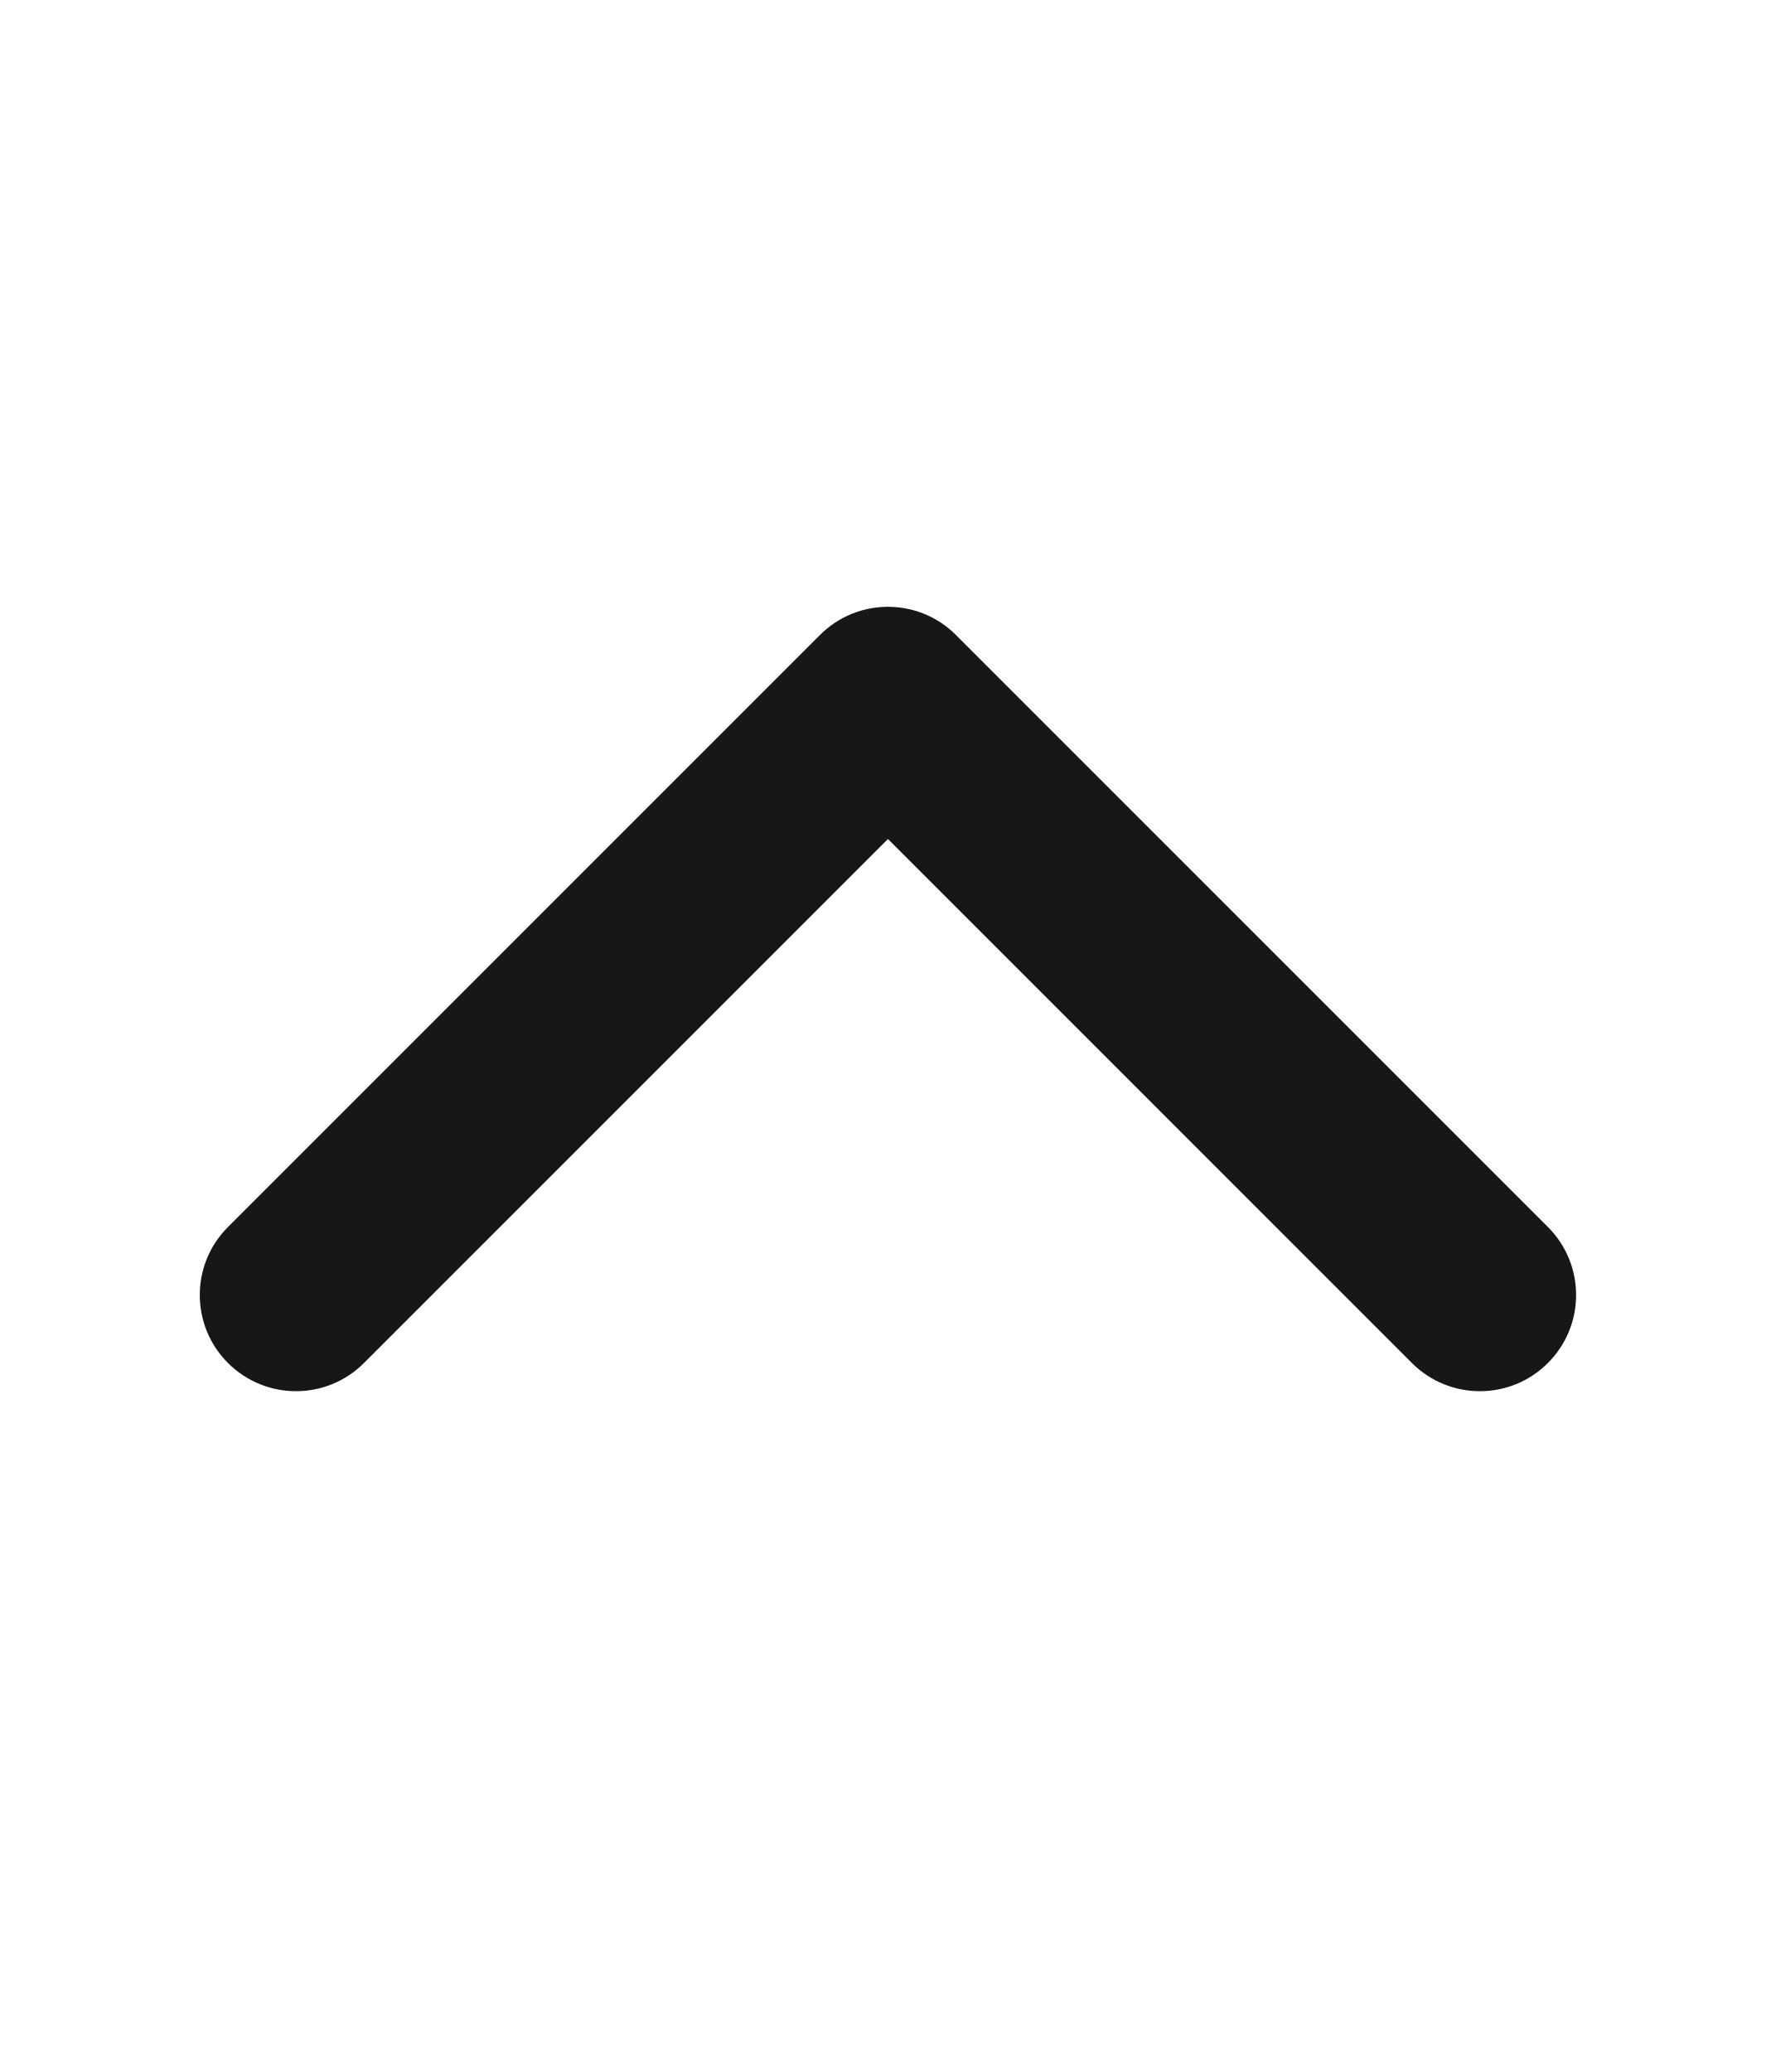
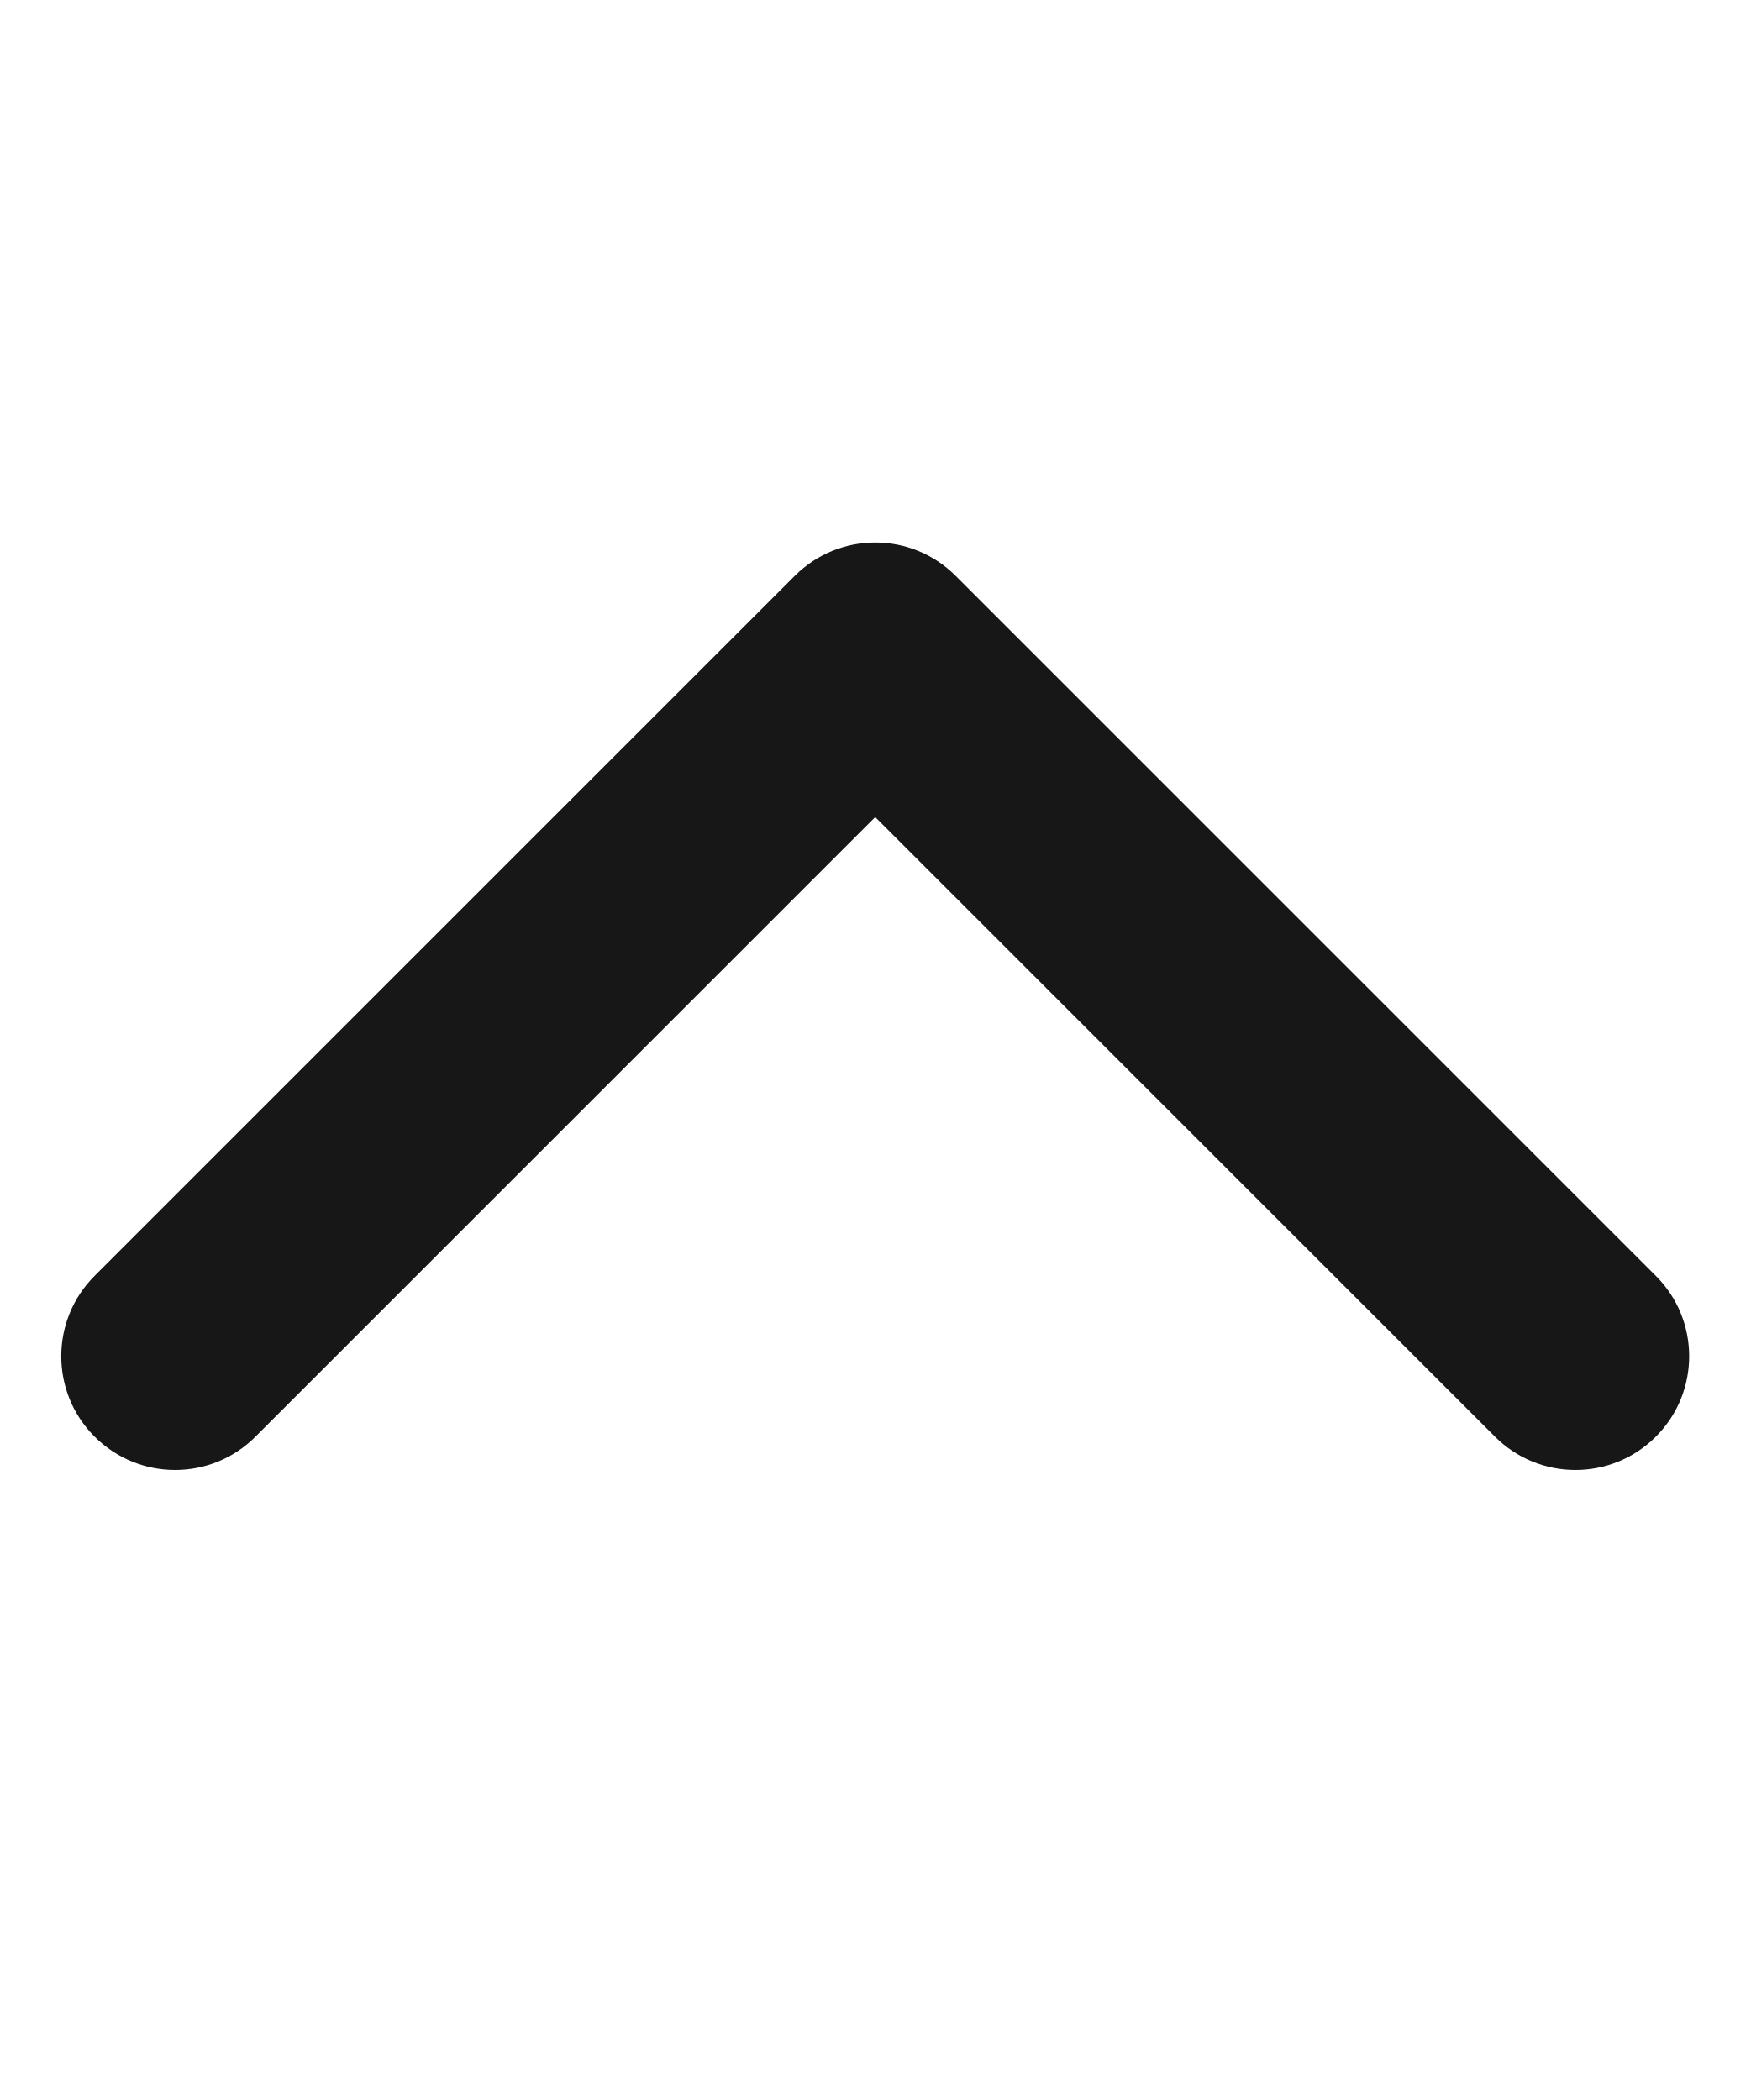
- <svg xmlns="http://www.w3.org/2000/svg" width="24" height="28" viewBox="0 0 24 28" fill="none">
-   <path d="M3.081 18.419C3.589 18.927 4.412 18.927 4.919 18.419L12 11.338L19.081 18.419C19.589 18.927 20.412 18.927 20.919 18.419C21.427 17.912 21.427 17.088 20.919 16.581L12.919 8.581C12.412 8.073 11.589 8.073 11.081 8.581L3.081 16.581C2.573 17.088 2.573 17.912 3.081 18.419Z" fill="#171717" />
+ <svg xmlns="http://www.w3.org/2000/svg" width="20" height="24" viewBox="0 0 20 24" fill="none">
+   <path d="M1.081 16.419C1.589 16.927 2.412 16.927 2.919 16.419L10 9.338L17.081 16.419C17.589 16.927 18.412 16.927 18.919 16.419C19.427 15.912 19.427 15.088 18.919 14.581L10.919 6.581C10.412 6.073 9.589 6.073 9.081 6.581L1.081 14.581C0.573 15.088 0.573 15.912 1.081 16.419Z" fill="#171717" />
</svg>
